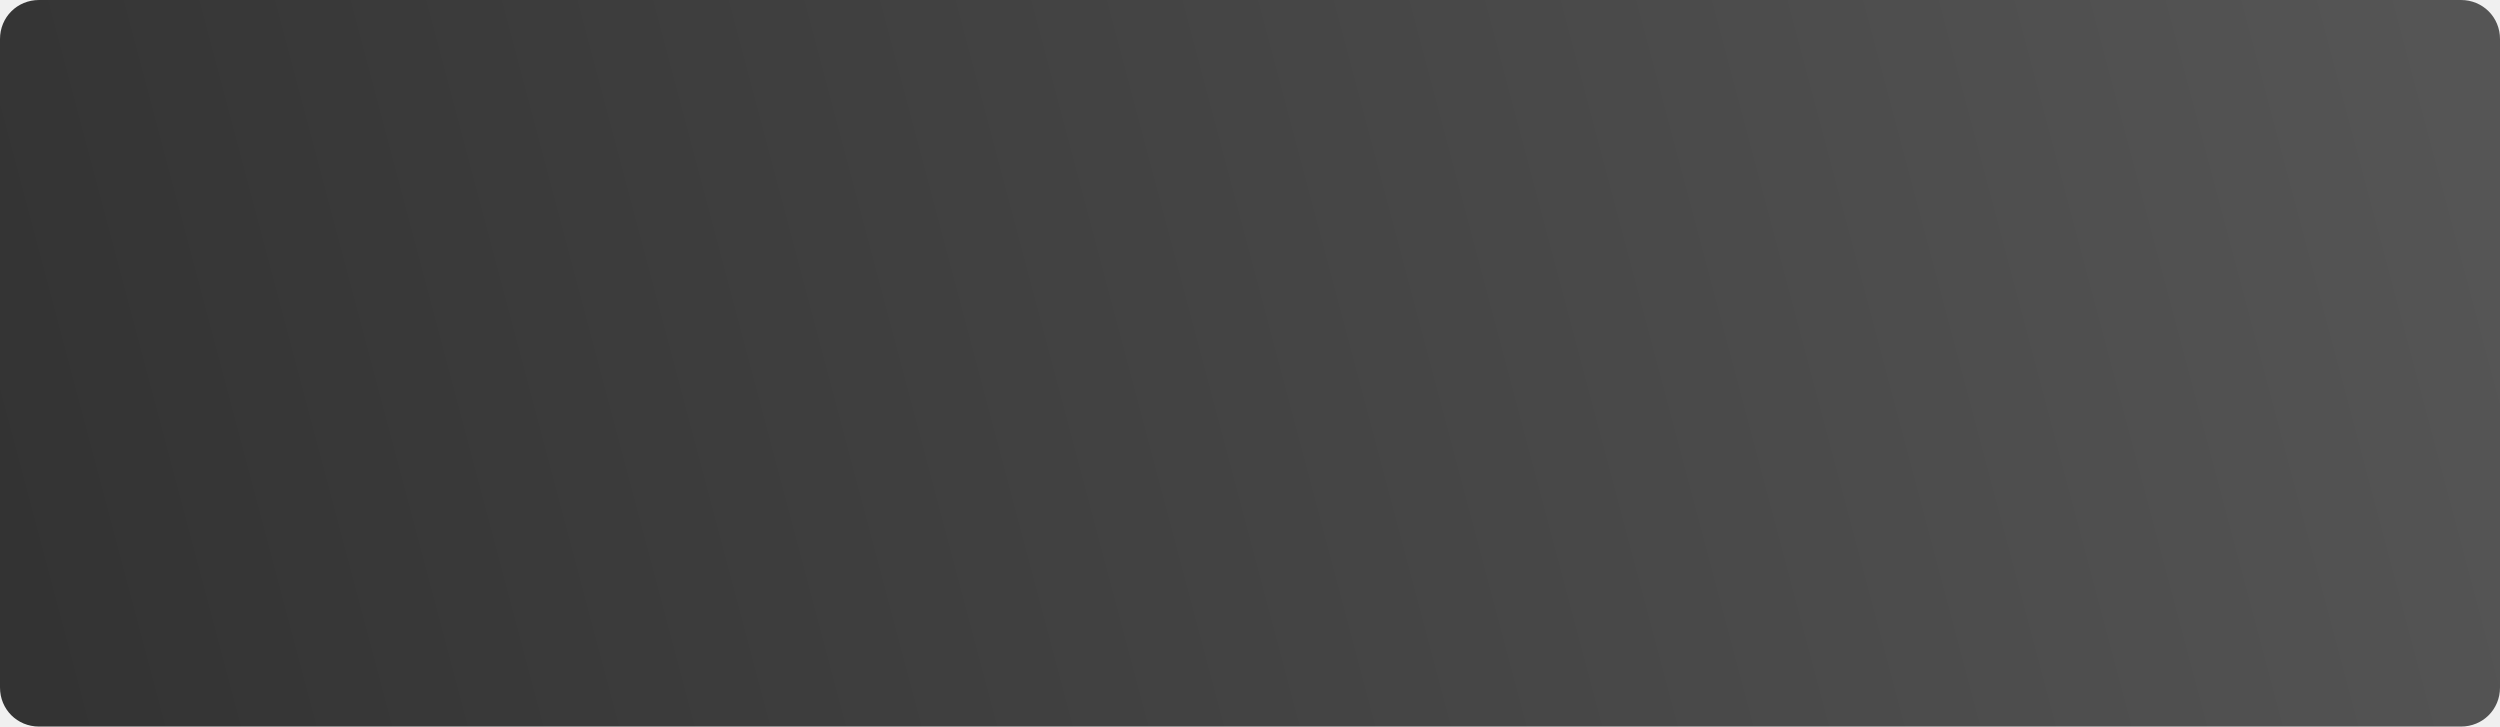
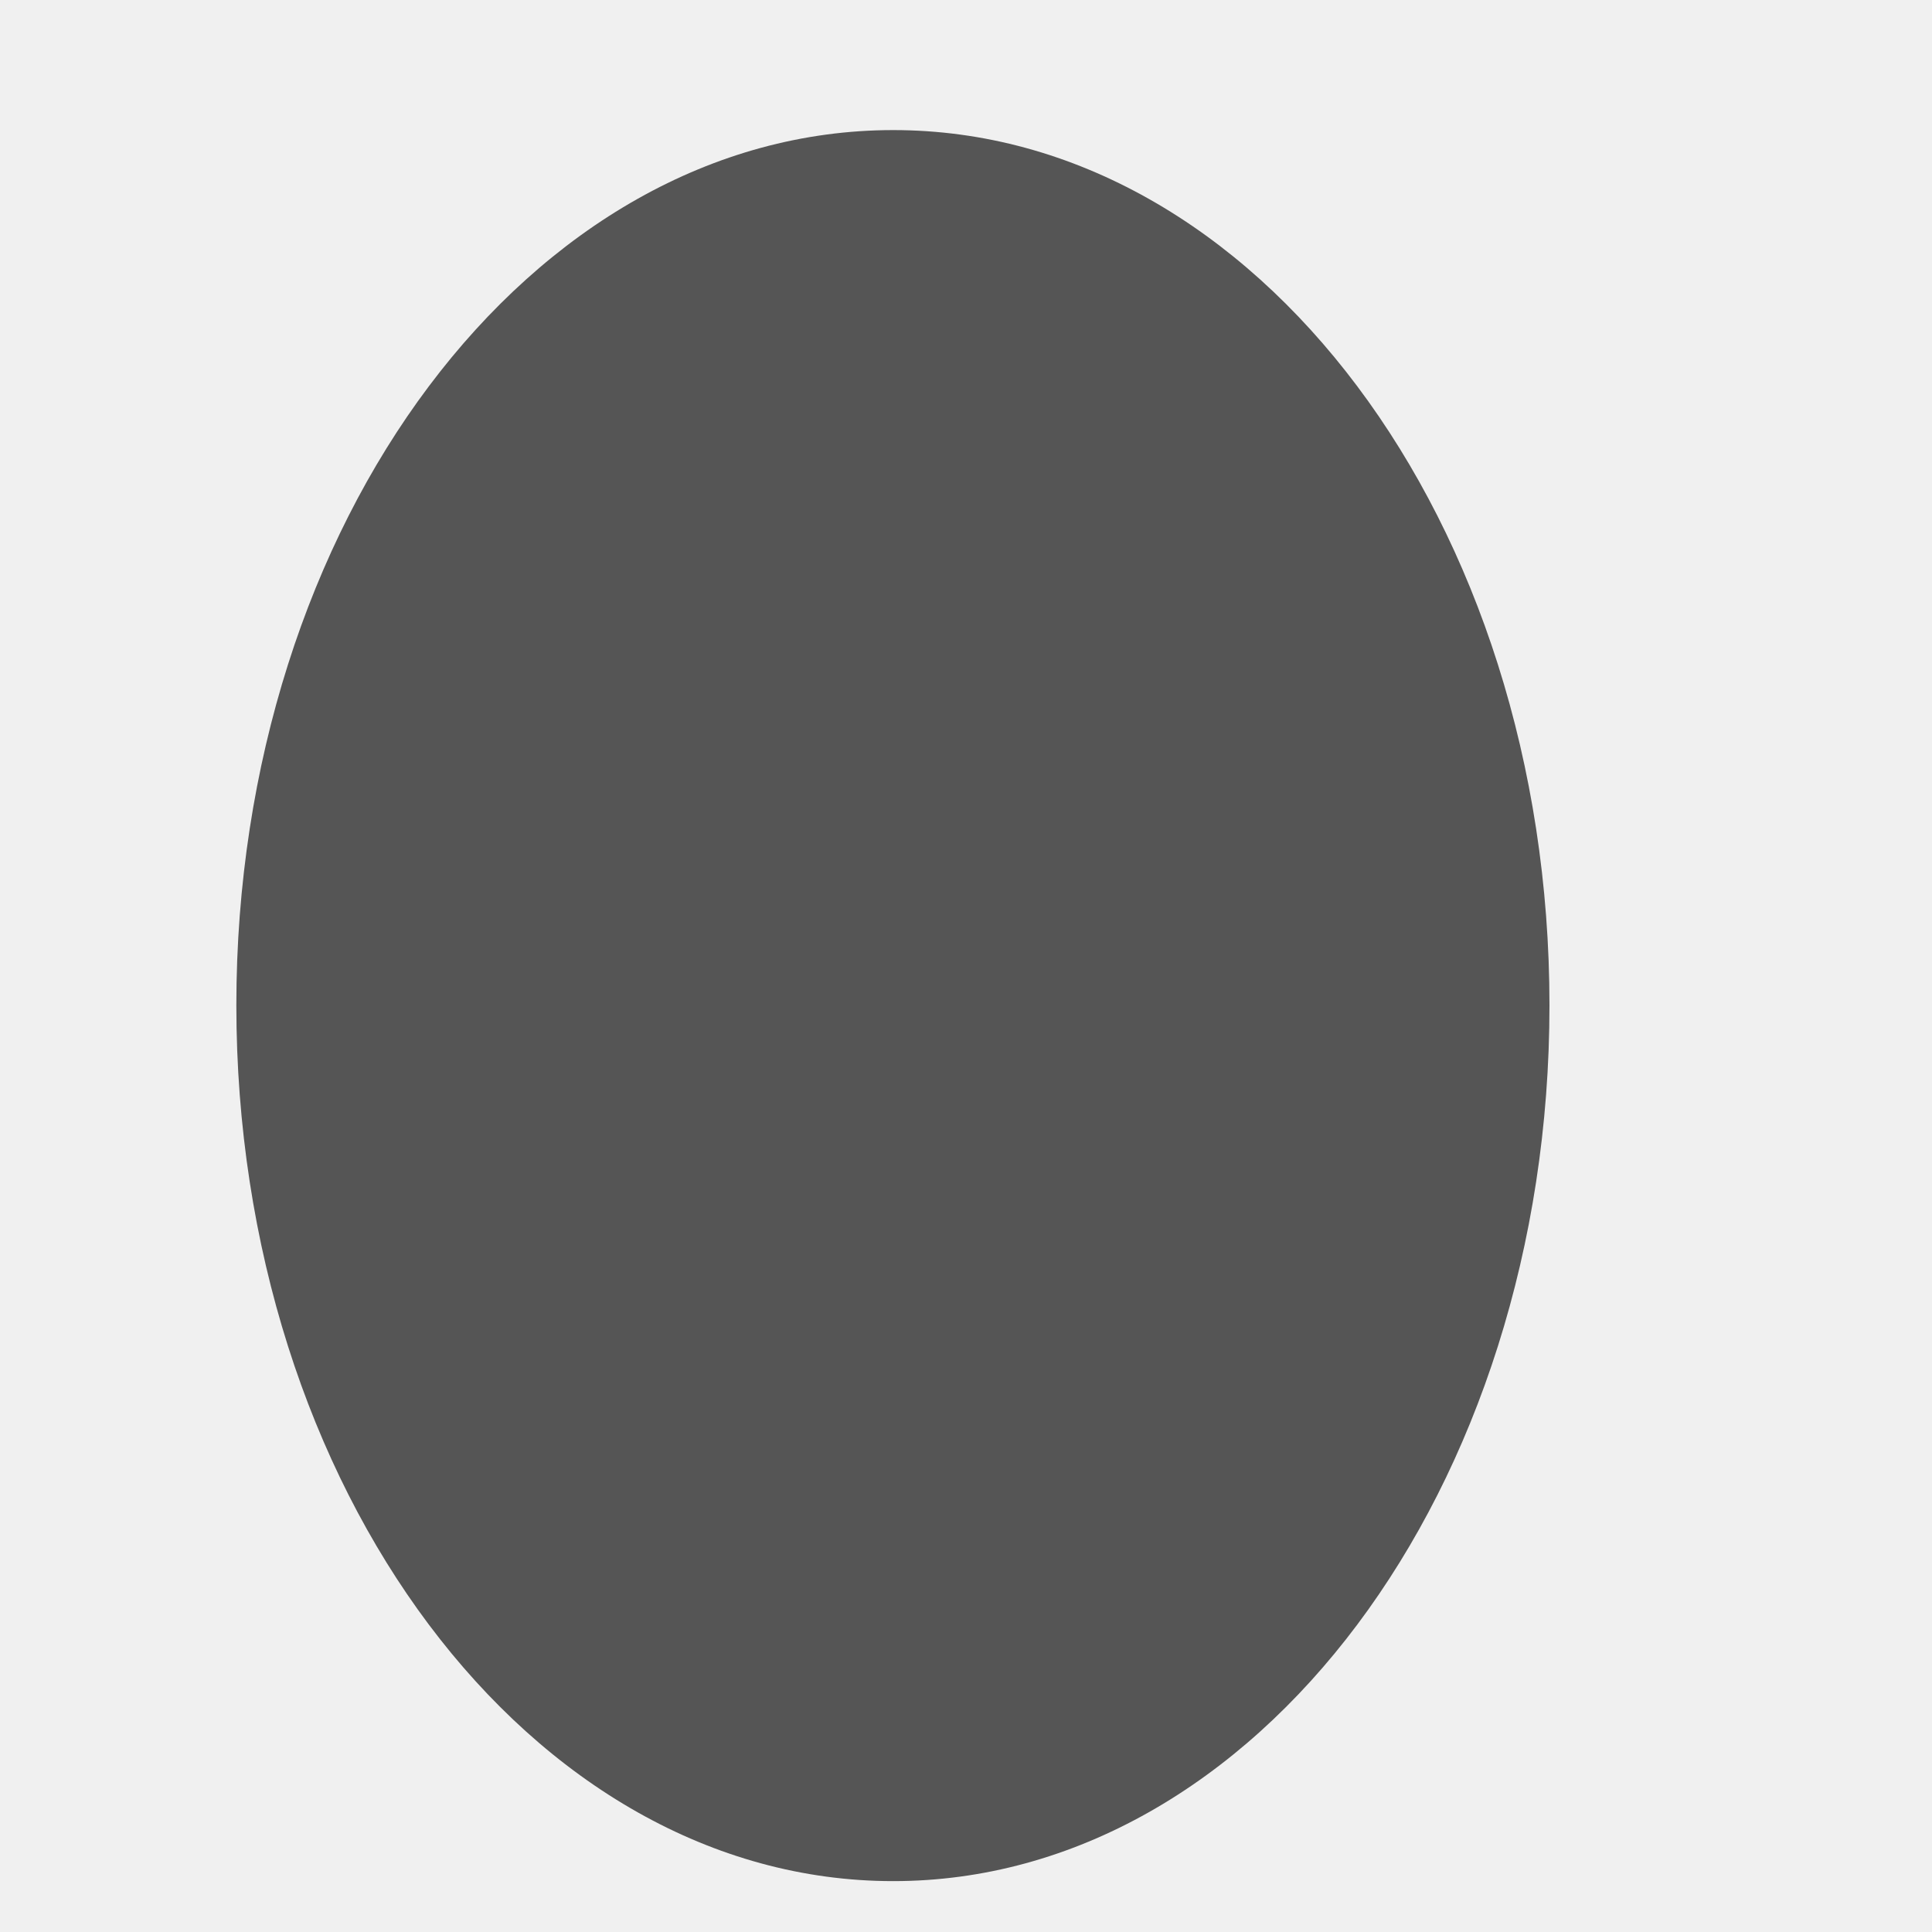
- <svg xmlns="http://www.w3.org/2000/svg" version="1.1" width="320px" height="93px">
+ <svg xmlns="http://www.w3.org/2000/svg" version="1.1" width="3px" height="3px">
  <defs>
-     <linearGradient gradientUnits="userSpaceOnUse" x1="312.81" y1="6.514" x2="5.372" y2="88.177" id="LinearGradient582">
-       <stop id="Stop583" stop-color="#555555" offset="0" />
-       <stop id="Stop584" stop-color="#333333" offset="1" />
-     </linearGradient>
    <pattern id="BGPattern" patternUnits="userSpaceOnUse" alignment="0 0" imageRepeat="None" />
-     <mask fill="white" id="Clip585">
-       <path d="M 0 88  L 0 5  C 0 2.2  2.2 0  5 0  L 315 0  C 317.8 0  320 2.2  320 5  L 320 88  C 320 90.8  317.8 93  315 93  L 5 93  C 2.2 93  0 90.8  0 88  Z " fill-rule="evenodd" />
+     <mask fill="white" id="Clip796">
+       <path d="M 0.367 1.561  C 0.367 2.312  0.824 2.921  1.387 2.921  C 1.95 2.921  2.406 2.312  2.406 1.561  C 2.406 0.81  1.95 0.202  1.387 0.202  C 0.824 0.202  0.367 0.81  0.367 1.561  Z " fill-rule="evenodd" />
    </mask>
  </defs>
-   <g transform="matrix(1 0 0 1 -20 -73 )">
-     <path d="M 0 88  L 0 5  C 0 2.2  2.2 0  5 0  L 315 0  C 317.8 0  320 2.2  320 5  L 320 88  C 320 90.8  317.8 93  315 93  L 5 93  C 2.2 93  0 90.8  0 88  Z " fill-rule="nonzero" fill="url(#LinearGradient582)" stroke="none" transform="matrix(1 0 0 1 20 73 )" class="fill" />
-     <path d="M 0 88  L 0 5  C 0 2.2  2.2 0  5 0  L 315 0  C 317.8 0  320 2.2  320 5  L 320 88  C 320 90.8  317.8 93  315 93  L 5 93  C 2.2 93  0 90.8  0 88  Z " stroke-width="0" stroke-dasharray="0" stroke="rgba(121, 121, 121, 1)" fill="none" transform="matrix(1 0 0 1 20 73 )" class="stroke" mask="url(#Clip585)" />
+   <g transform="matrix(1 0 0 1 -295 -384 )">
+     <path d="M 0.367 1.561  C 0.367 2.312  0.824 2.921  1.387 2.921  C 1.95 2.921  2.406 2.312  2.406 1.561  C 2.406 0.81  1.95 0.202  1.387 0.202  C 0.824 0.202  0.367 0.81  0.367 1.561  Z " fill-rule="nonzero" fill="rgba(85, 85, 85, 1)" stroke="none" transform="matrix(1 0 0 1 295 384 )" class="fill" />
+     <path d="M 0.367 1.561  C 0.367 2.312  0.824 2.921  1.387 2.921  C 1.95 2.921  2.406 2.312  2.406 1.561  C 2.406 0.81  1.95 0.202  1.387 0.202  C 0.824 0.202  0.367 0.81  0.367 1.561  Z " stroke-width="0" stroke-dasharray="0" stroke="rgba(255, 255, 255, 0)" fill="none" transform="matrix(1 0 0 1 295 384 )" class="stroke" mask="url(#Clip796)" />
  </g>
</svg>
